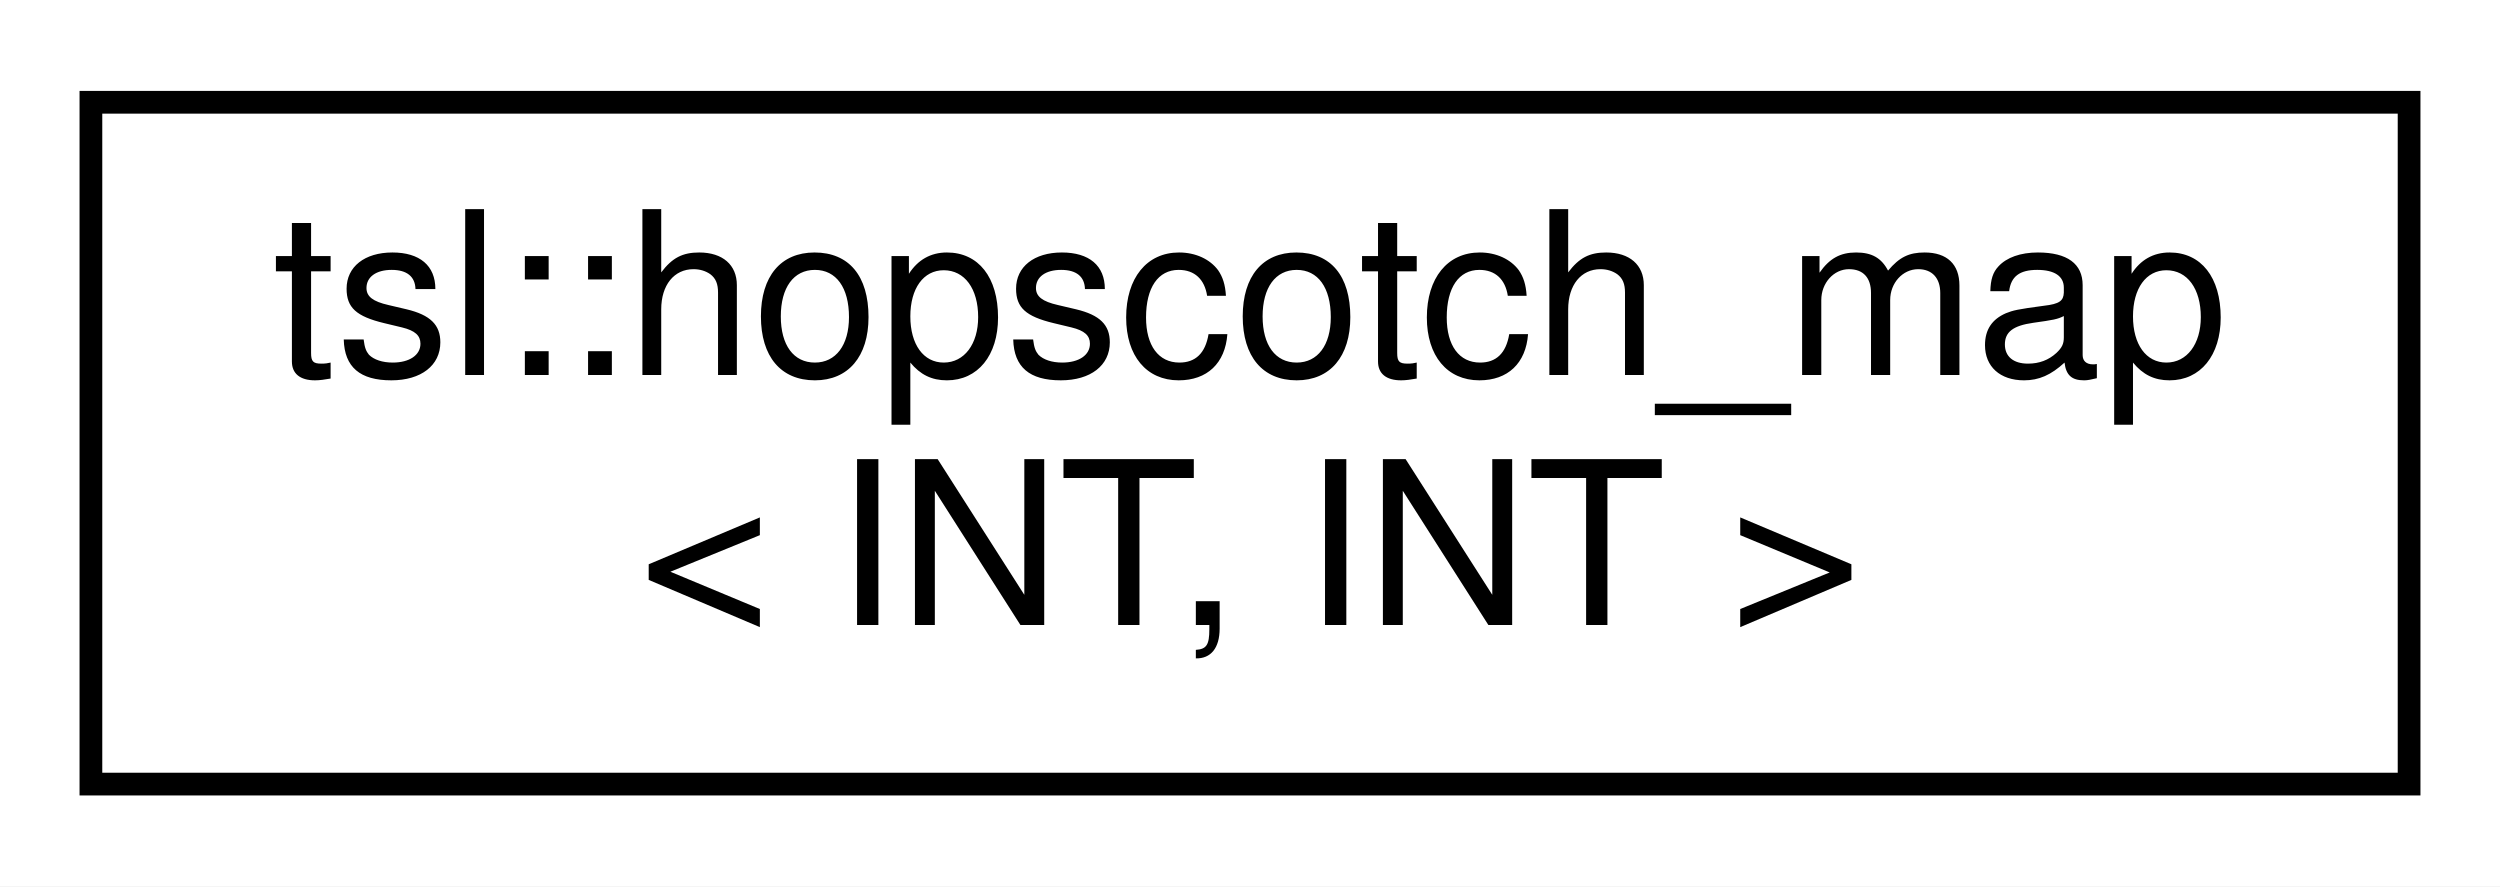
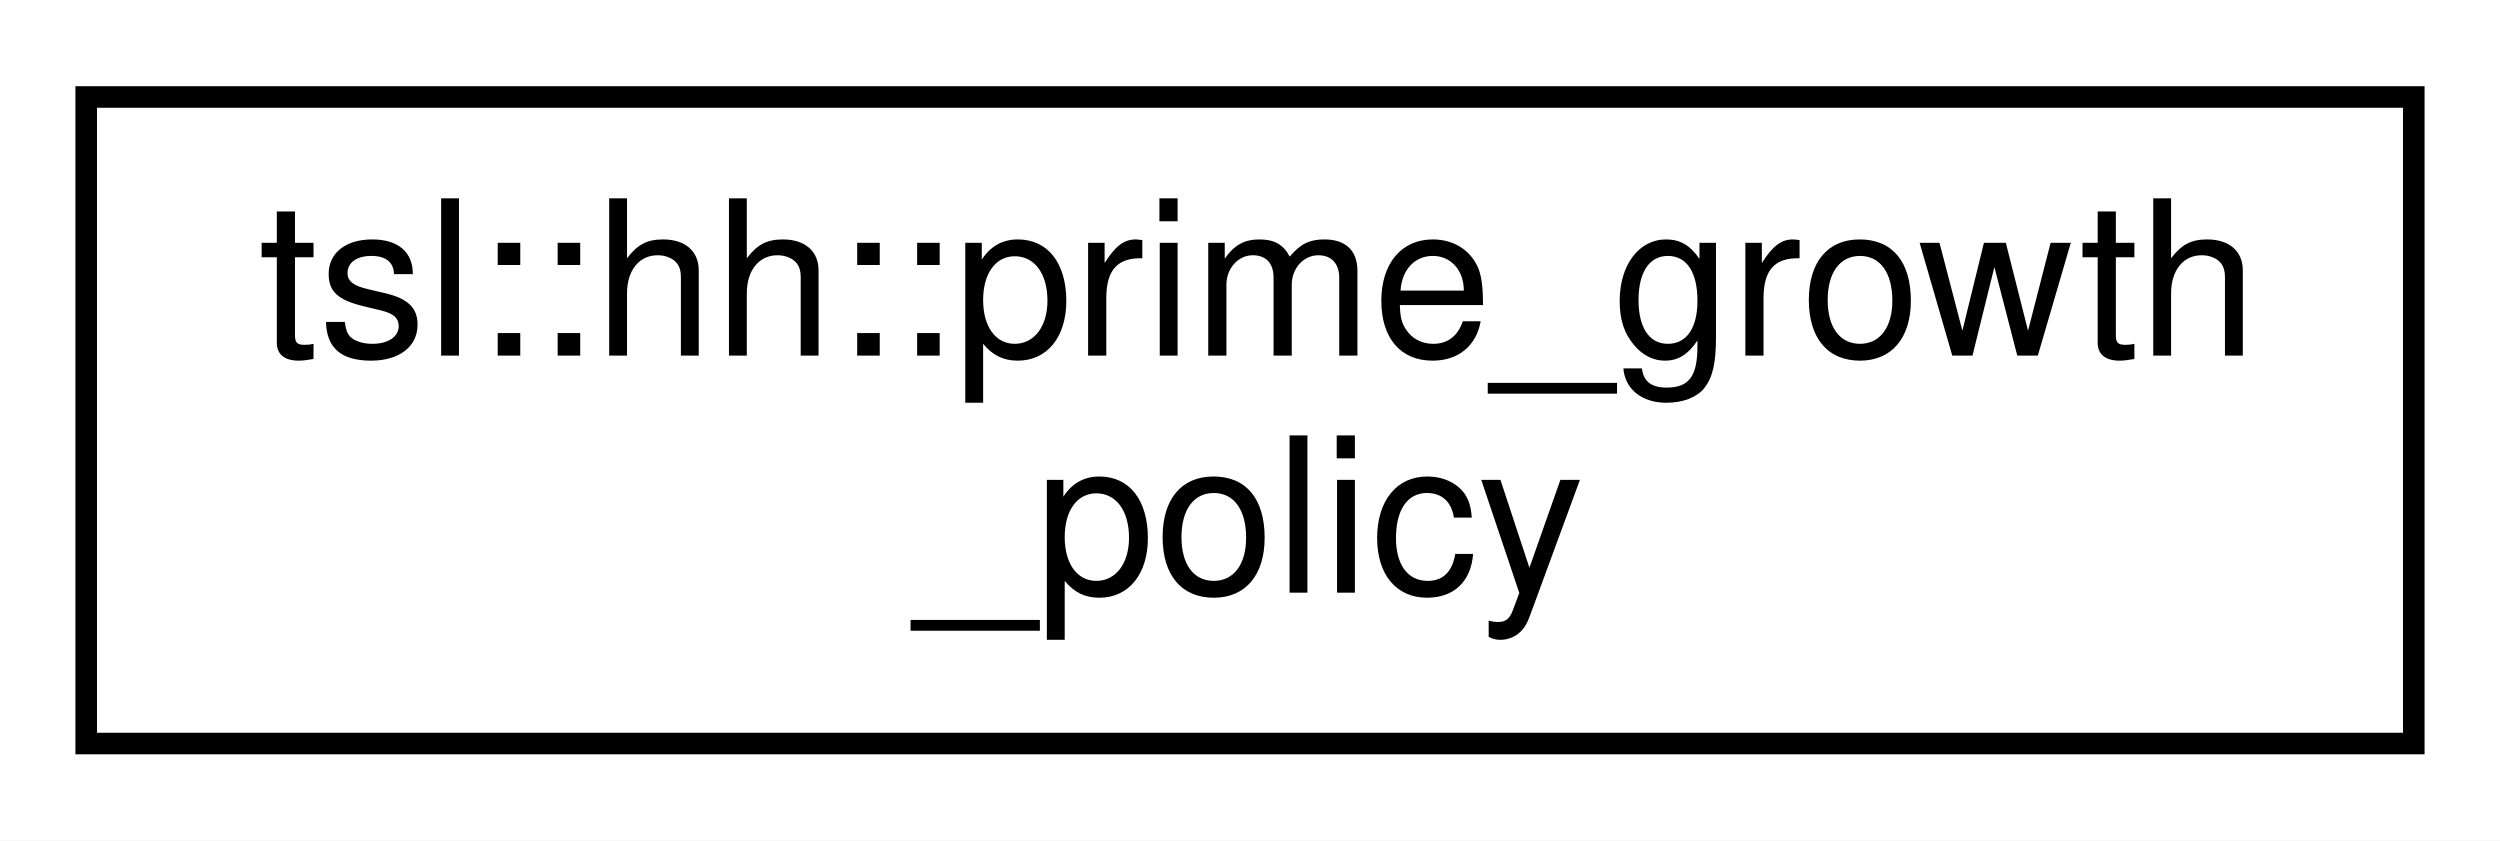
- <svg xmlns="http://www.w3.org/2000/svg" xmlns:xlink="http://www.w3.org/1999/xlink" width="110pt" height="39pt" viewBox="0.00 0.00 110.00 39.00">
+ <svg xmlns="http://www.w3.org/2000/svg" xmlns:xlink="http://www.w3.org/1999/xlink" width="116pt" height="39pt" viewBox="0.00 0.00 116.00 39.00">
  <g id="graph0" class="graph" transform="scale(1 1) rotate(0) translate(4 35)">
-     <polygon fill="white" stroke="transparent" points="-4,4 -4,-35 106,-35 106,4 -4,4" />
+     <polygon fill="white" stroke="transparent" points="-4,4 -4,-35 112,-35 112,4 -4,4" />
    <g id="node1" class="node">
      <g id="a_node1">
-         <a xlink:href="classtsl_1_1hopscotch__map.html" target="_top" xlink:title=" ">
-           <polygon fill="white" stroke="black" points="0,-0.5 0,-30.5 102,-30.5 102,-0.5 0,-0.5" />
-           <text text-anchor="start" x="8" y="-18.5" font-family="Helvetica,sans-Serif" font-size="10.00">tsl::hopscotch_map</text>
-           <text text-anchor="middle" x="51" y="-7.5" font-family="Helvetica,sans-Serif" font-size="10.00">&lt; INT, INT &gt;</text>
+         <a xlink:href="classtsl_1_1hh_1_1prime__growth__policy.html" target="_top" xlink:title=" ">
+           <polygon fill="white" stroke="black" points="0,-0.5 0,-30.5 108,-30.5 108,-0.5 0,-0.5" />
+           <text text-anchor="start" x="8" y="-18.5" font-family="Helvetica,sans-Serif" font-size="10.00">tsl::hh::prime_growth</text>
+           <text text-anchor="middle" x="54" y="-7.5" font-family="Helvetica,sans-Serif" font-size="10.00">_policy</text>
        </a>
      </g>
    </g>
  </g>
</svg>
